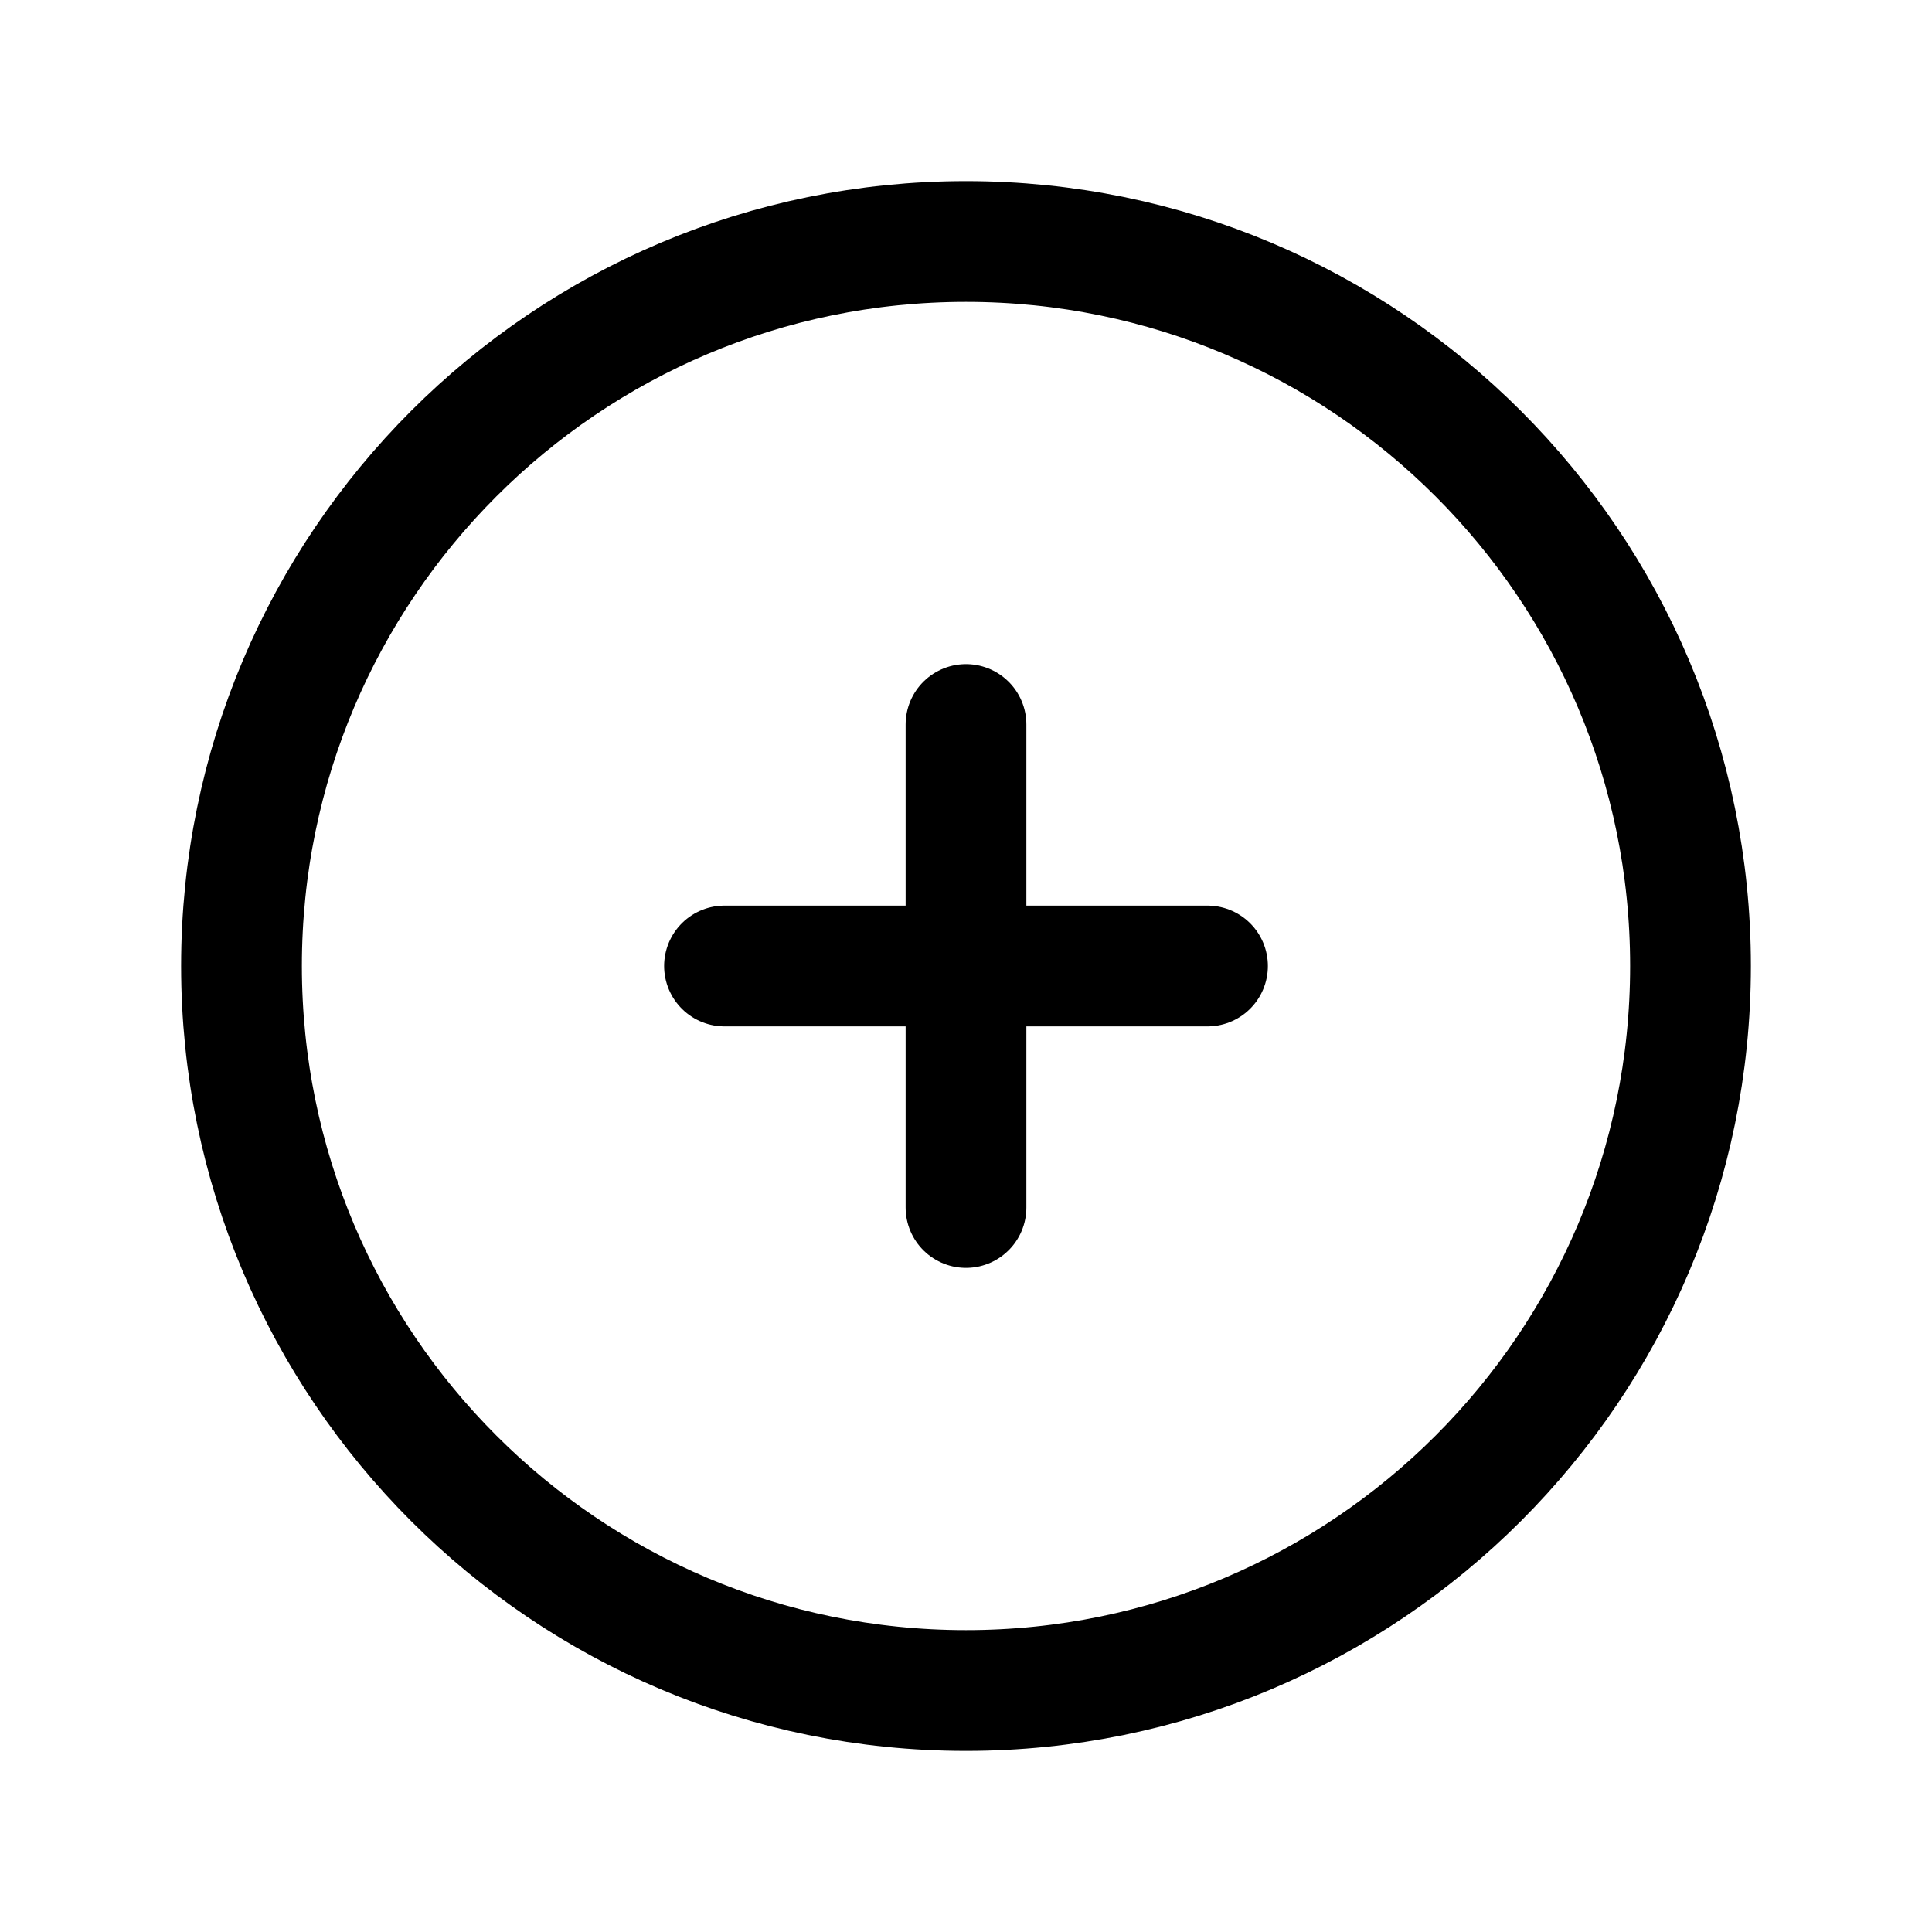
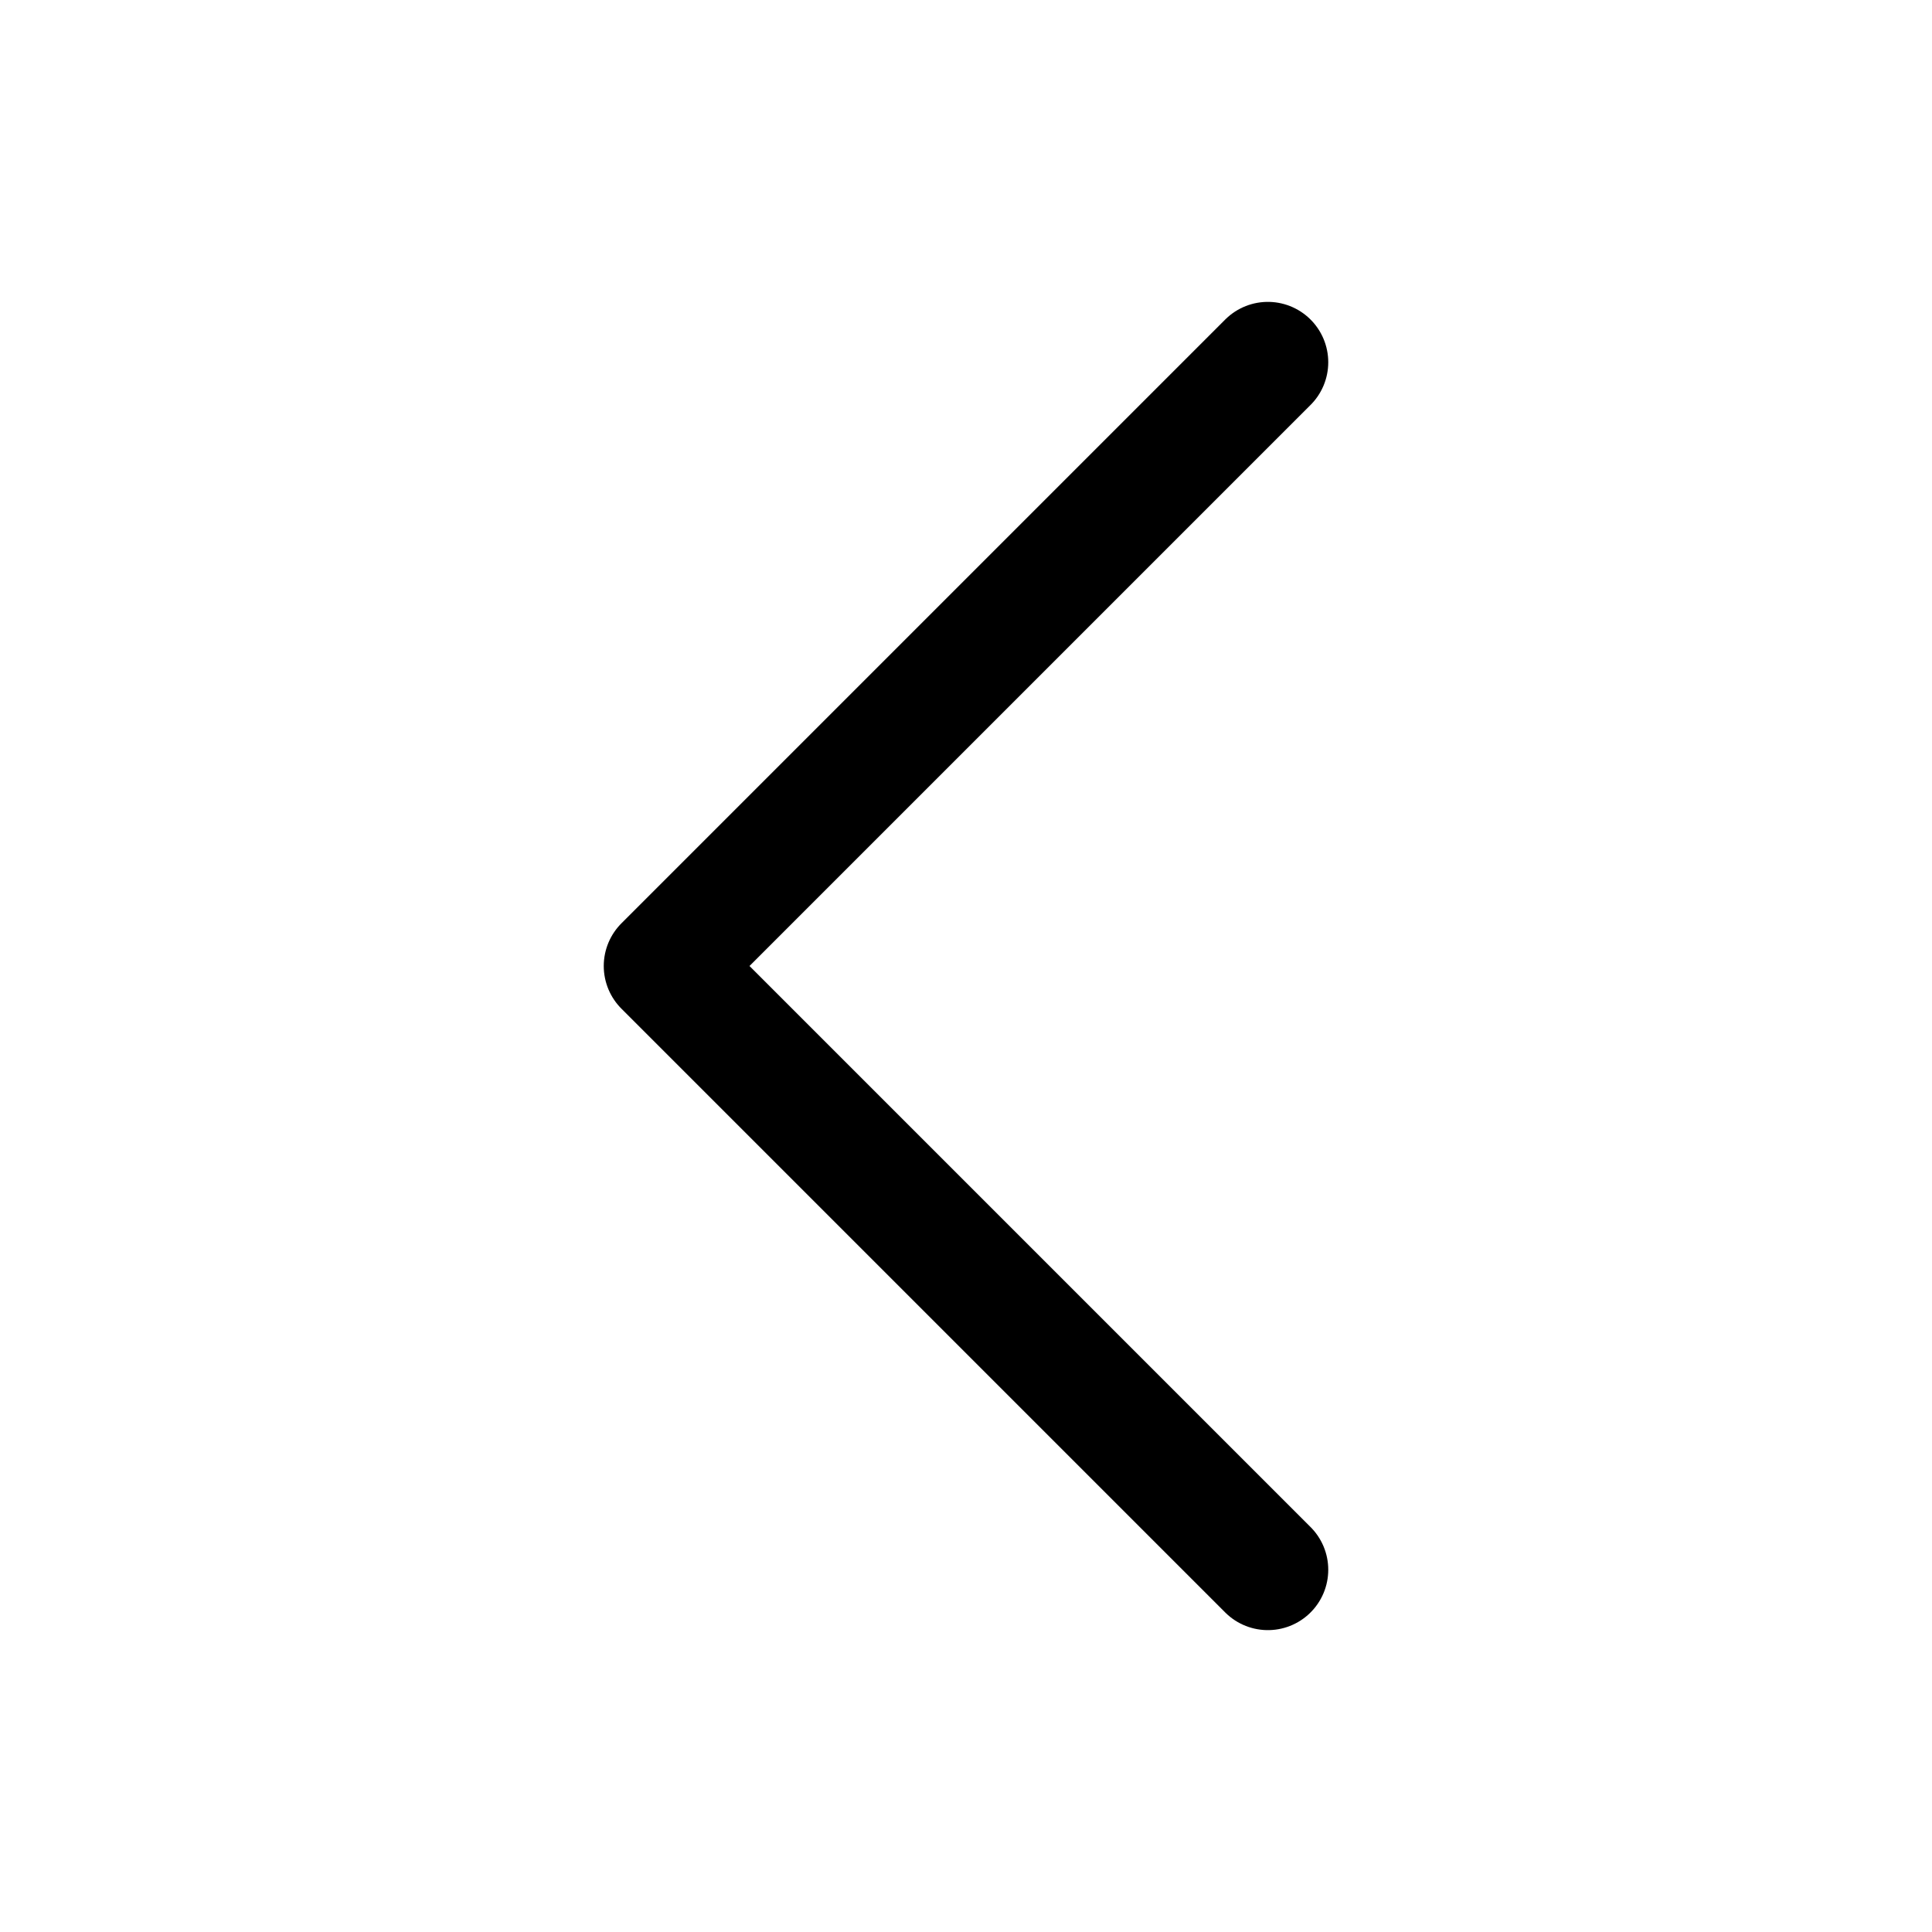
<svg xmlns="http://www.w3.org/2000/svg" fill="none" viewBox="0 0 24 24" stroke-width="1.5" stroke="currentColor" class="size-6">
-   <path stroke-linecap="round" stroke-linejoin="round" d="M12 9v6m3-3H9m12 0a9 9 0 1 1-18 0 9 9 0 0 1 18 0Z" />
+   <path stroke-linecap="round" stroke-linejoin="round" d="M15.75 19.5 8.25 12l7.5-7.5" />
</svg>
